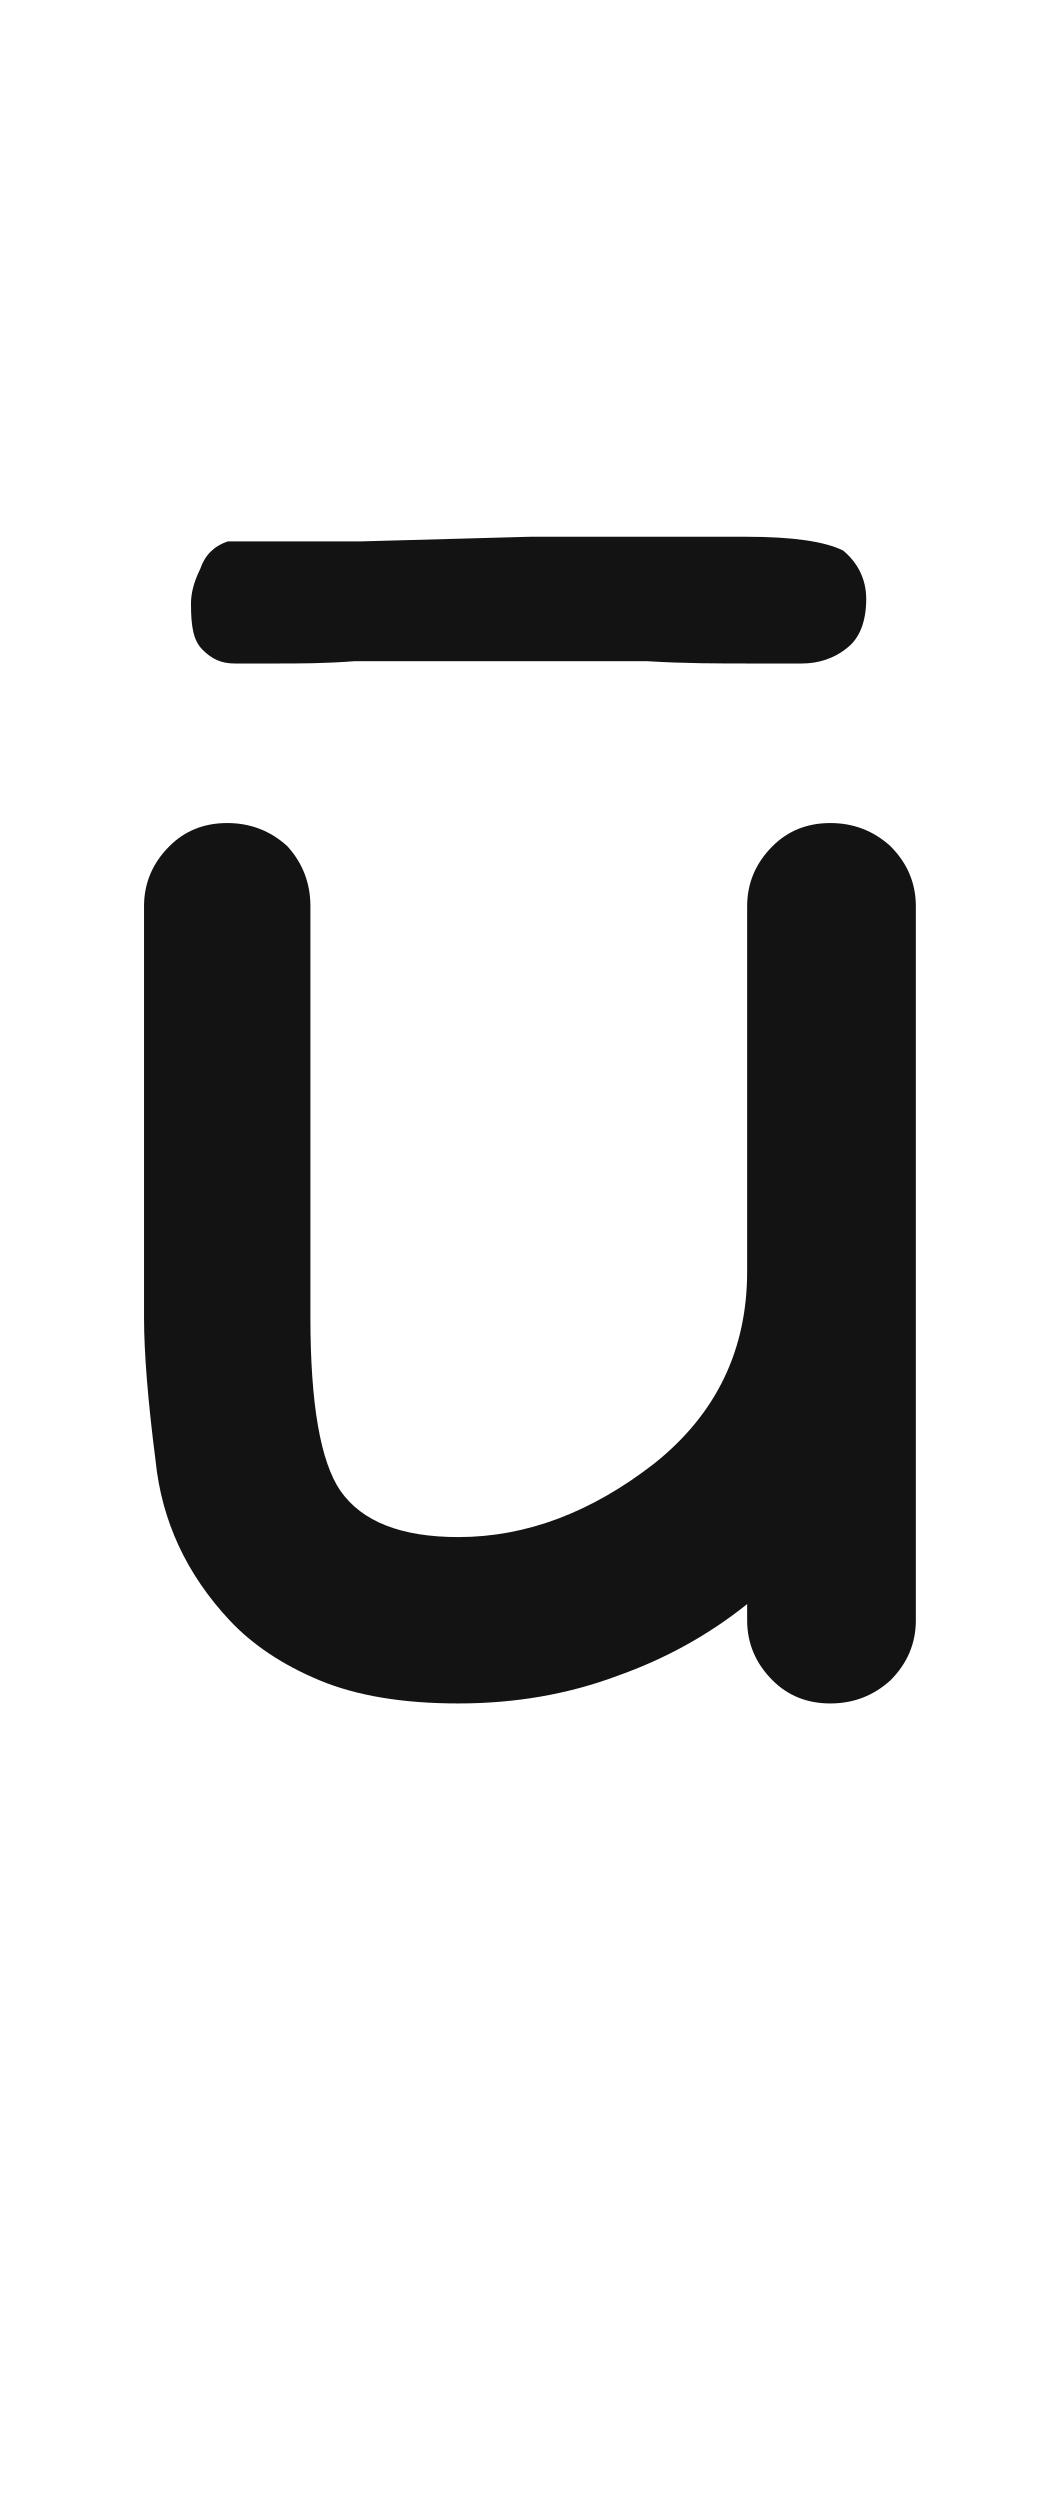
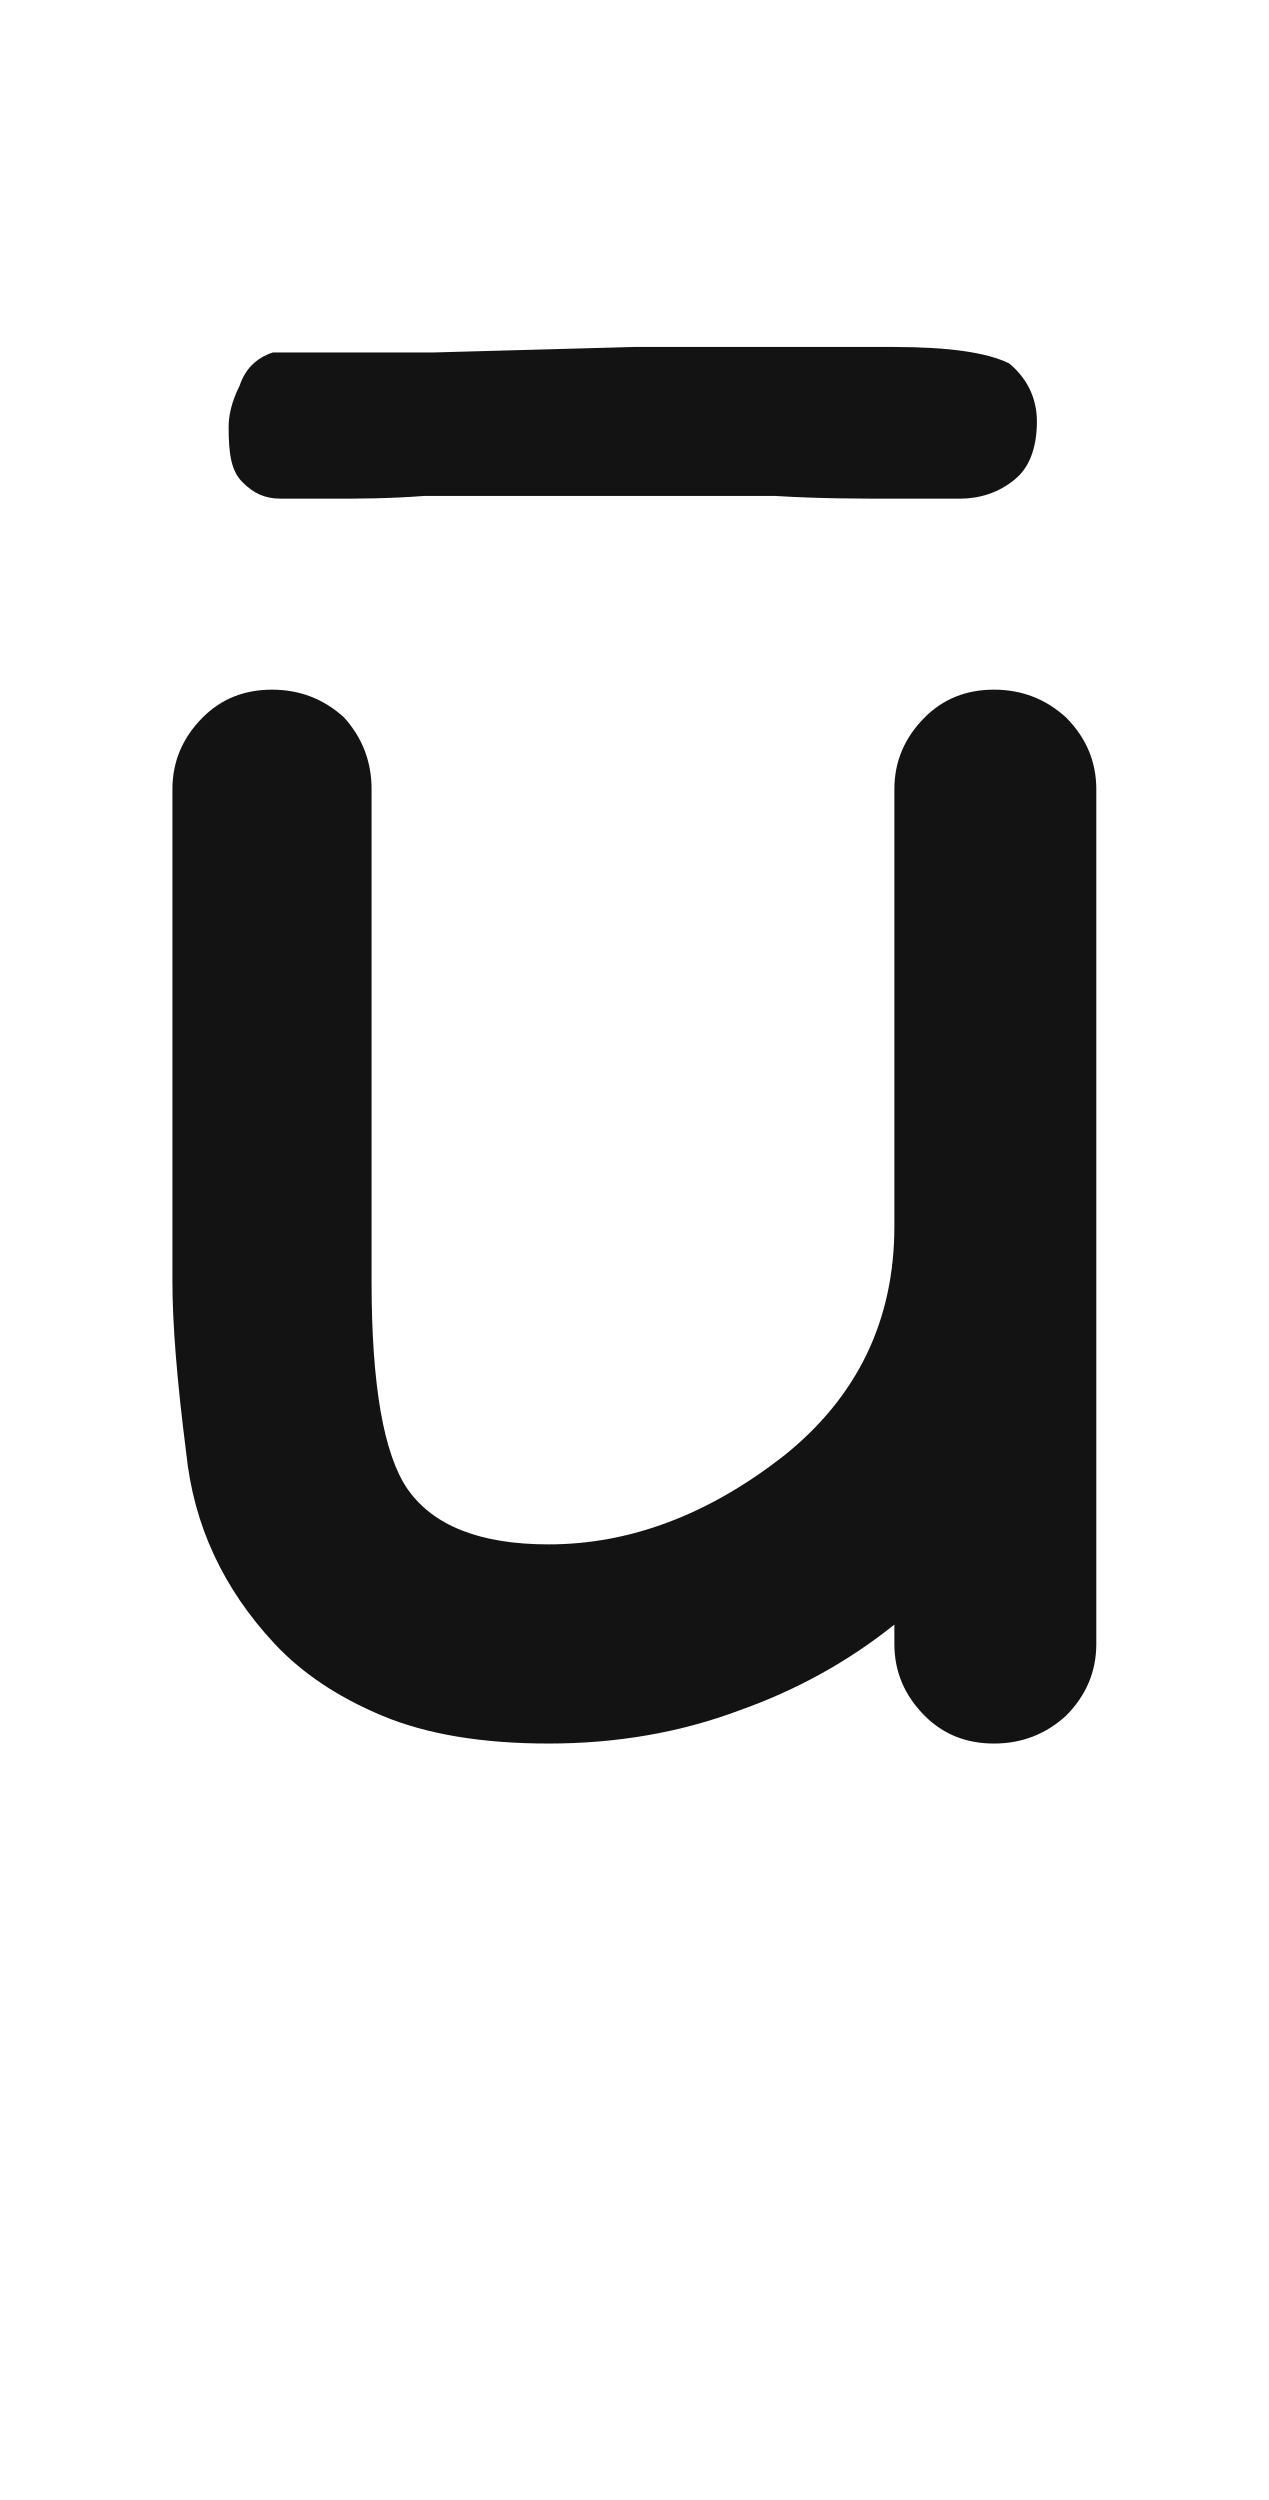
- <svg xmlns="http://www.w3.org/2000/svg" width="103" height="243" viewBox="0 0 103 243">
-   <path fill="#131313" d="M80.709,80 C82.955,80 84.902,80.749 86.549,82.246 C88.196,83.893 89.02,85.84 89.02,88.086 C89.02,92.428 89.02,98.942 89.02,107.627 C89.02,111.221 89.02,116.536 89.02,123.574 C89.02,131.061 89.02,142.367 89.02,157.49 C89.02,159.736 88.196,161.683 86.549,163.33 C84.902,164.827 82.955,165.576 80.709,165.576 C78.463,165.576 76.591,164.827 75.094,163.33 C73.447,161.683 72.623,159.736 72.623,157.49 C72.623,157.191 72.623,156.667 72.623,155.918 C68.88,158.913 64.687,161.234 60.045,162.881 C55.253,164.678 50.087,165.576 44.547,165.576 C39.156,165.576 34.664,164.827 31.07,163.33 C27.477,161.833 24.557,159.886 22.311,157.49 C18.118,152.998 15.722,147.832 15.123,141.992 C14.374,136.152 14,131.51 14,128.066 C14,119.232 14,105.905 14,88.086 C14,85.84 14.824,83.893 16.471,82.246 C17.968,80.749 19.84,80 22.086,80 C24.332,80 26.279,80.749 27.926,82.246 C29.423,83.893 30.172,85.84 30.172,88.086 C30.172,96.921 30.172,110.247 30.172,128.066 C30.172,136.452 31.145,142.067 33.092,144.912 C35.188,147.907 39.007,149.404 44.547,149.404 C51.135,149.404 57.499,147.008 63.639,142.217 C69.628,137.425 72.623,131.211 72.623,123.574 C72.623,119.98 72.623,114.665 72.623,107.627 C72.623,103.285 72.623,96.771 72.623,88.086 C72.623,85.84 73.447,83.893 75.094,82.246 C76.591,80.749 78.463,80 80.709,80 Z M84.196,58.221 C84.196,56.205 83.3,54.637 81.956,53.517 C80.164,52.621 77.028,52.173 72.548,52.173 L51.492,52.173 L35.14,52.621 L22.148,52.621 C20.804,53.069 19.908,53.965 19.46,55.309 C18.788,56.653 18.564,57.773 18.564,58.669 C18.564,60.909 18.788,62.253 19.684,63.149 C20.58,64.045 21.476,64.493 22.82,64.493 L26.852,64.493 C29.092,64.493 31.556,64.493 34.468,64.269 L62.916,64.269 C66.5,64.493 69.86,64.493 72.996,64.493 L77.924,64.493 C79.492,64.493 81.06,64.045 82.404,62.925 C83.524,62.029 84.196,60.461 84.196,58.221 Z" />
+ <svg xmlns="http://www.w3.org/2000/svg" width="103" height="203" viewBox="0 0 103 203">
+   <path fill="#131313" d="M3755.709,72.738 C3757.955,72.738 3759.902,73.487 3761.549,74.984 C3763.196,76.631 3764.02,78.578 3764.02,80.824 C3764.02,85.166 3764.02,91.68 3764.02,100.365 C3764.02,103.959 3764.02,109.274 3764.02,116.312 C3764.02,123.799 3764.02,135.105 3764.02,150.228 C3764.02,152.474 3763.196,154.421 3761.549,156.068 C3759.902,157.565 3757.955,158.314 3755.709,158.314 C3753.463,158.314 3751.591,157.565 3750.094,156.068 C3748.447,154.421 3747.623,152.474 3747.623,150.228 C3747.623,149.929 3747.623,149.405 3747.623,148.656 C3743.88,151.651 3739.687,153.972 3735.045,155.619 C3730.253,157.416 3725.087,158.314 3719.547,158.314 C3714.156,158.314 3709.664,157.565 3706.07,156.068 C3702.477,154.571 3699.557,152.624 3697.311,150.228 C3693.118,145.736 3690.722,140.57 3690.123,134.73 C3689.374,128.89 3689,124.248 3689,120.804 C3689,111.97 3689,98.643 3689,80.824 C3689,78.578 3689.824,76.631 3691.471,74.984 C3692.968,73.487 3694.84,72.738 3697.086,72.738 C3699.332,72.738 3701.279,73.487 3702.926,74.984 C3704.423,76.631 3705.172,78.578 3705.172,80.824 C3705.172,89.659 3705.172,102.985 3705.172,120.804 C3705.172,129.19 3706.145,134.805 3708.092,137.65 C3710.188,140.645 3714.007,142.142 3719.547,142.142 C3726.135,142.142 3732.499,139.746 3738.639,134.955 C3744.628,130.163 3747.623,123.949 3747.623,116.312 C3747.623,112.718 3747.623,107.403 3747.623,100.365 C3747.623,96.023 3747.623,89.509 3747.623,80.824 C3747.623,78.578 3748.447,76.631 3750.094,74.984 C3751.591,73.487 3753.463,72.738 3755.709,72.738 Z M3759.196,50.959 C3759.196,48.943 3758.3,47.375 3756.956,46.255 C3755.164,45.359 3752.028,44.911 3747.548,44.911 L3726.492,44.911 L3710.14,45.359 L3697.148,45.359 C3695.804,45.807 3694.908,46.703 3694.46,48.047 C3693.788,49.391 3693.564,50.511 3693.564,51.407 C3693.564,53.647 3693.788,54.991 3694.684,55.887 C3695.58,56.783 3696.476,57.231 3697.82,57.231 L3701.852,57.231 C3704.092,57.231 3706.556,57.231 3709.468,57.007 L3737.916,57.007 C3741.5,57.231 3744.86,57.231 3747.996,57.231 L3752.924,57.231 C3754.492,57.231 3756.06,56.783 3757.404,55.663 C3758.524,54.767 3759.196,53.199 3759.196,50.959 Z" transform="translate(-3675 -16.738)" />
</svg>
